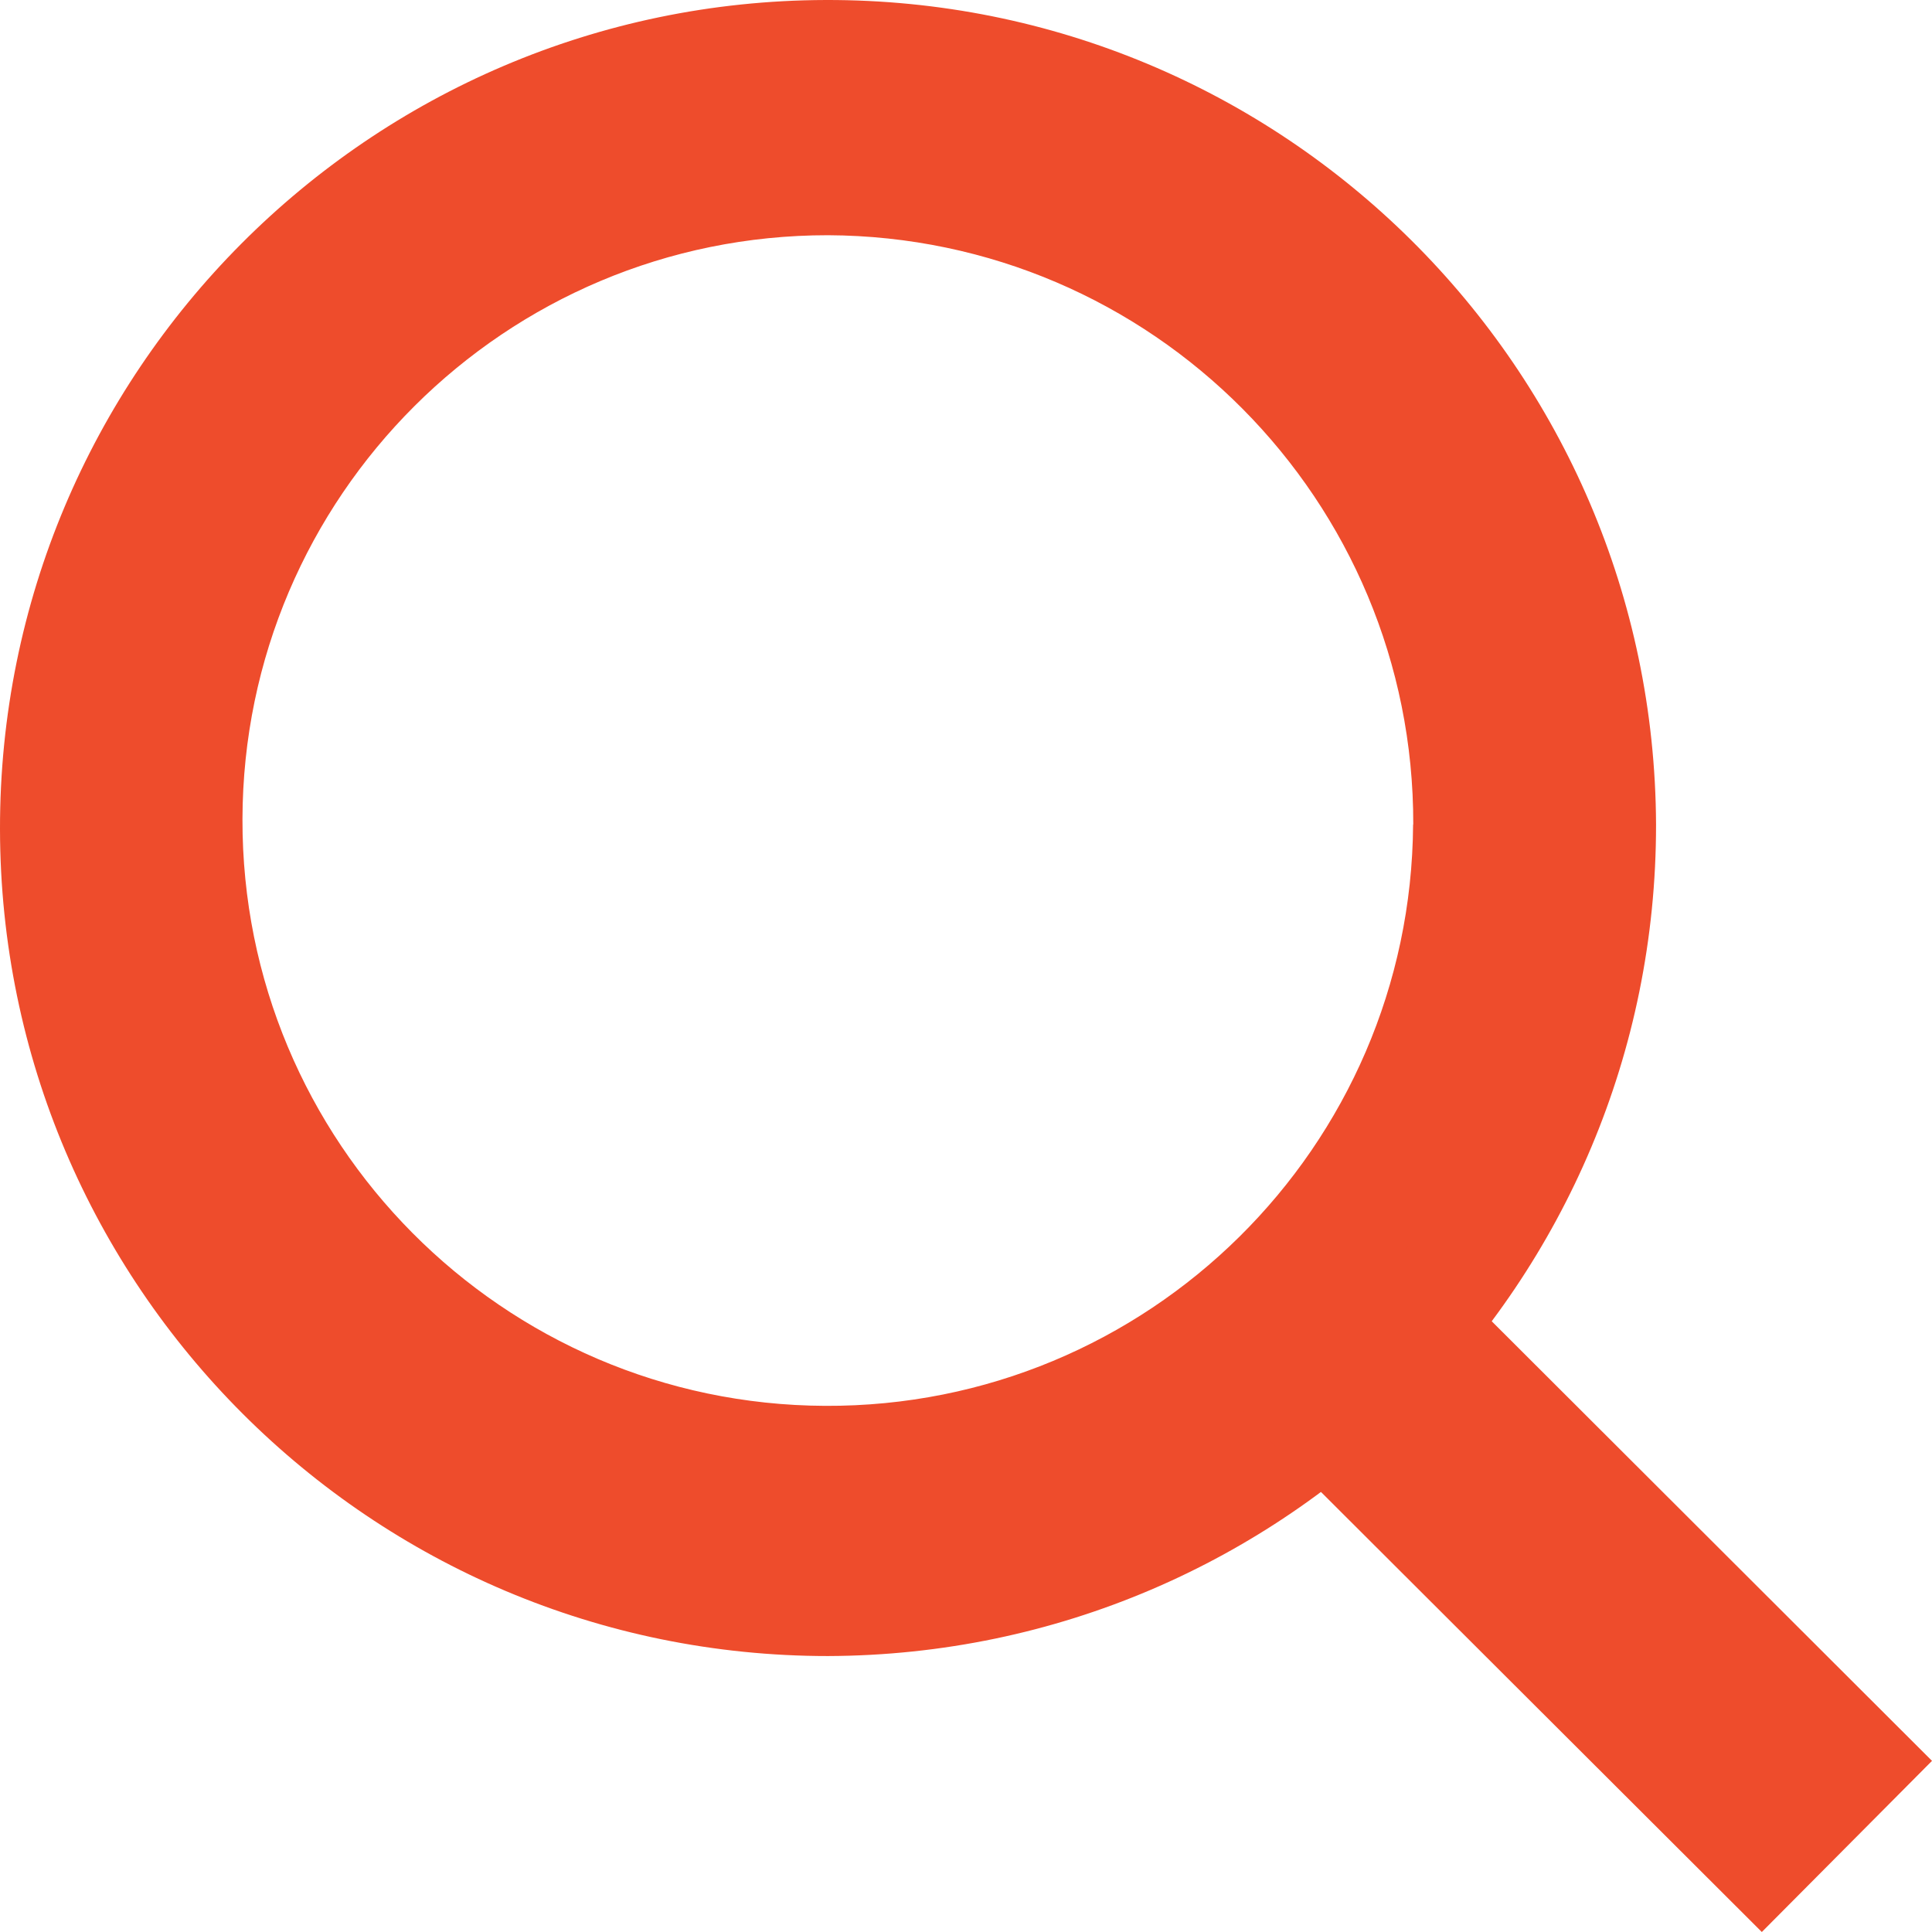
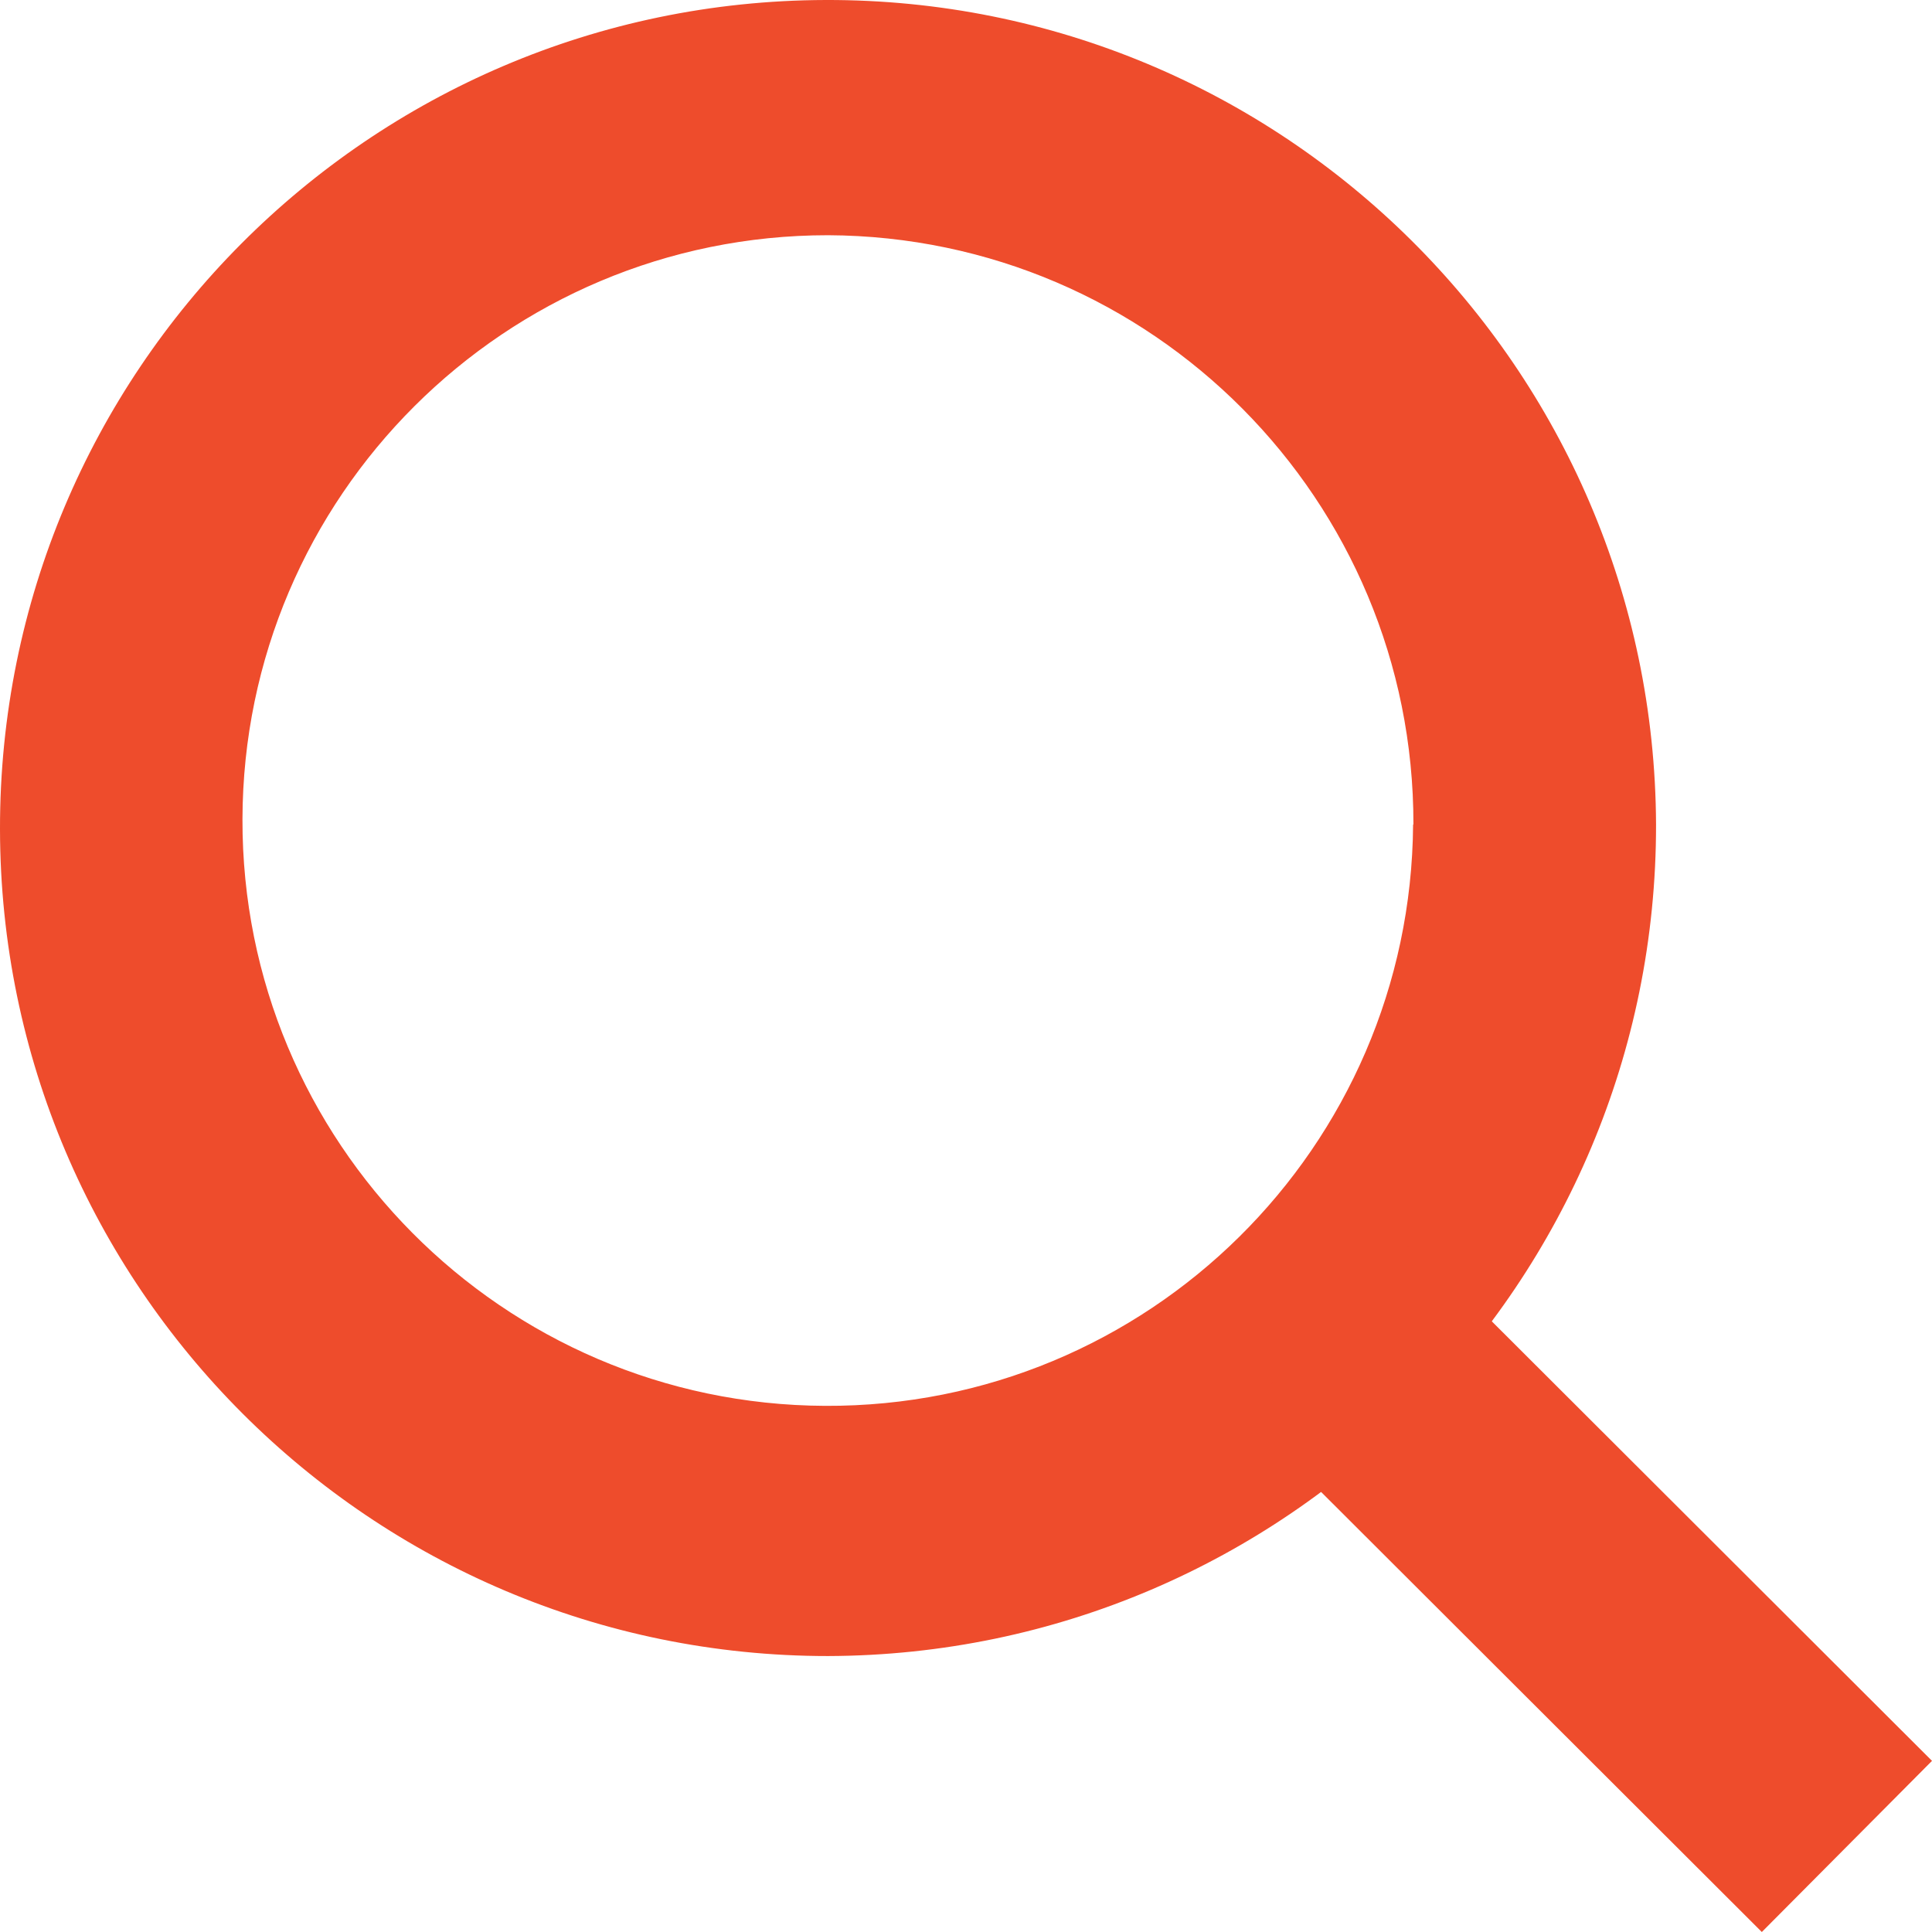
- <svg xmlns="http://www.w3.org/2000/svg" width="12px" height="12px" viewBox="0 0 12 12" version="1.1">
-   <g id="Page-1" stroke="none" stroke-width="1" fill="none" fill-rule="evenodd">
-     <g id="Search_Default" transform="translate(-1328, -57)" fill="#ee4c2c" fill-rule="nonzero">
-       <g id="noun_Search_1868255" transform="translate(1334, 63) scale(-1, 1) translate(-1334, -63) translate(1328, 57)">
-         <path d="M1.714,5.121 C1.726,2.283 4.034,-0.008 6.872,2.13992511e-05 C9.709,0.008 12.004,2.313 12,5.15 C11.996,7.988 9.695,10.286 6.857,10.286 C4.012,10.276 1.712,7.966 1.714,5.121 Z M3.223,5.121 C3.236,7.126 4.87,8.741 6.875,8.732 C8.88,8.723 10.499,7.092 10.494,5.087 C10.489,3.083 8.862,1.46 6.857,1.461 C4.843,1.47 3.217,3.107 3.222,5.121 L3.223,5.121 Z" id="Shape" />
-         <polygon id="Shape" points="1.057 12 4.286 8.777 3.228 7.714 0 10.937" />
-       </g>
-     </g>
+ <svg xmlns="http://www.w3.org/2000/svg" height="12" viewBox="0 0 12 12" width="12">
+   <g fill="#ee4c2c" transform="matrix(-1 0 0 1 12 0)">
+     <path d="m1.714 5.121c.012-2.837 2.32-5.129 5.158-5.121s5.132 2.313 5.128 5.15c-.004 2.837-2.305 5.136-5.143 5.136-2.845-.009-5.146-2.32-5.143-5.165zm1.509 0c.014 2.005 1.647 3.62 3.652 3.611 2.005-.009 3.624-1.64 3.619-3.644-.005-2.005-1.632-3.627-3.637-3.627-2.014.009-3.64 1.646-3.636 3.66z" />
+     <path d="m1.057 12 3.228-3.223-1.057-1.063-3.228 3.223z" />
  </g>
</svg>
